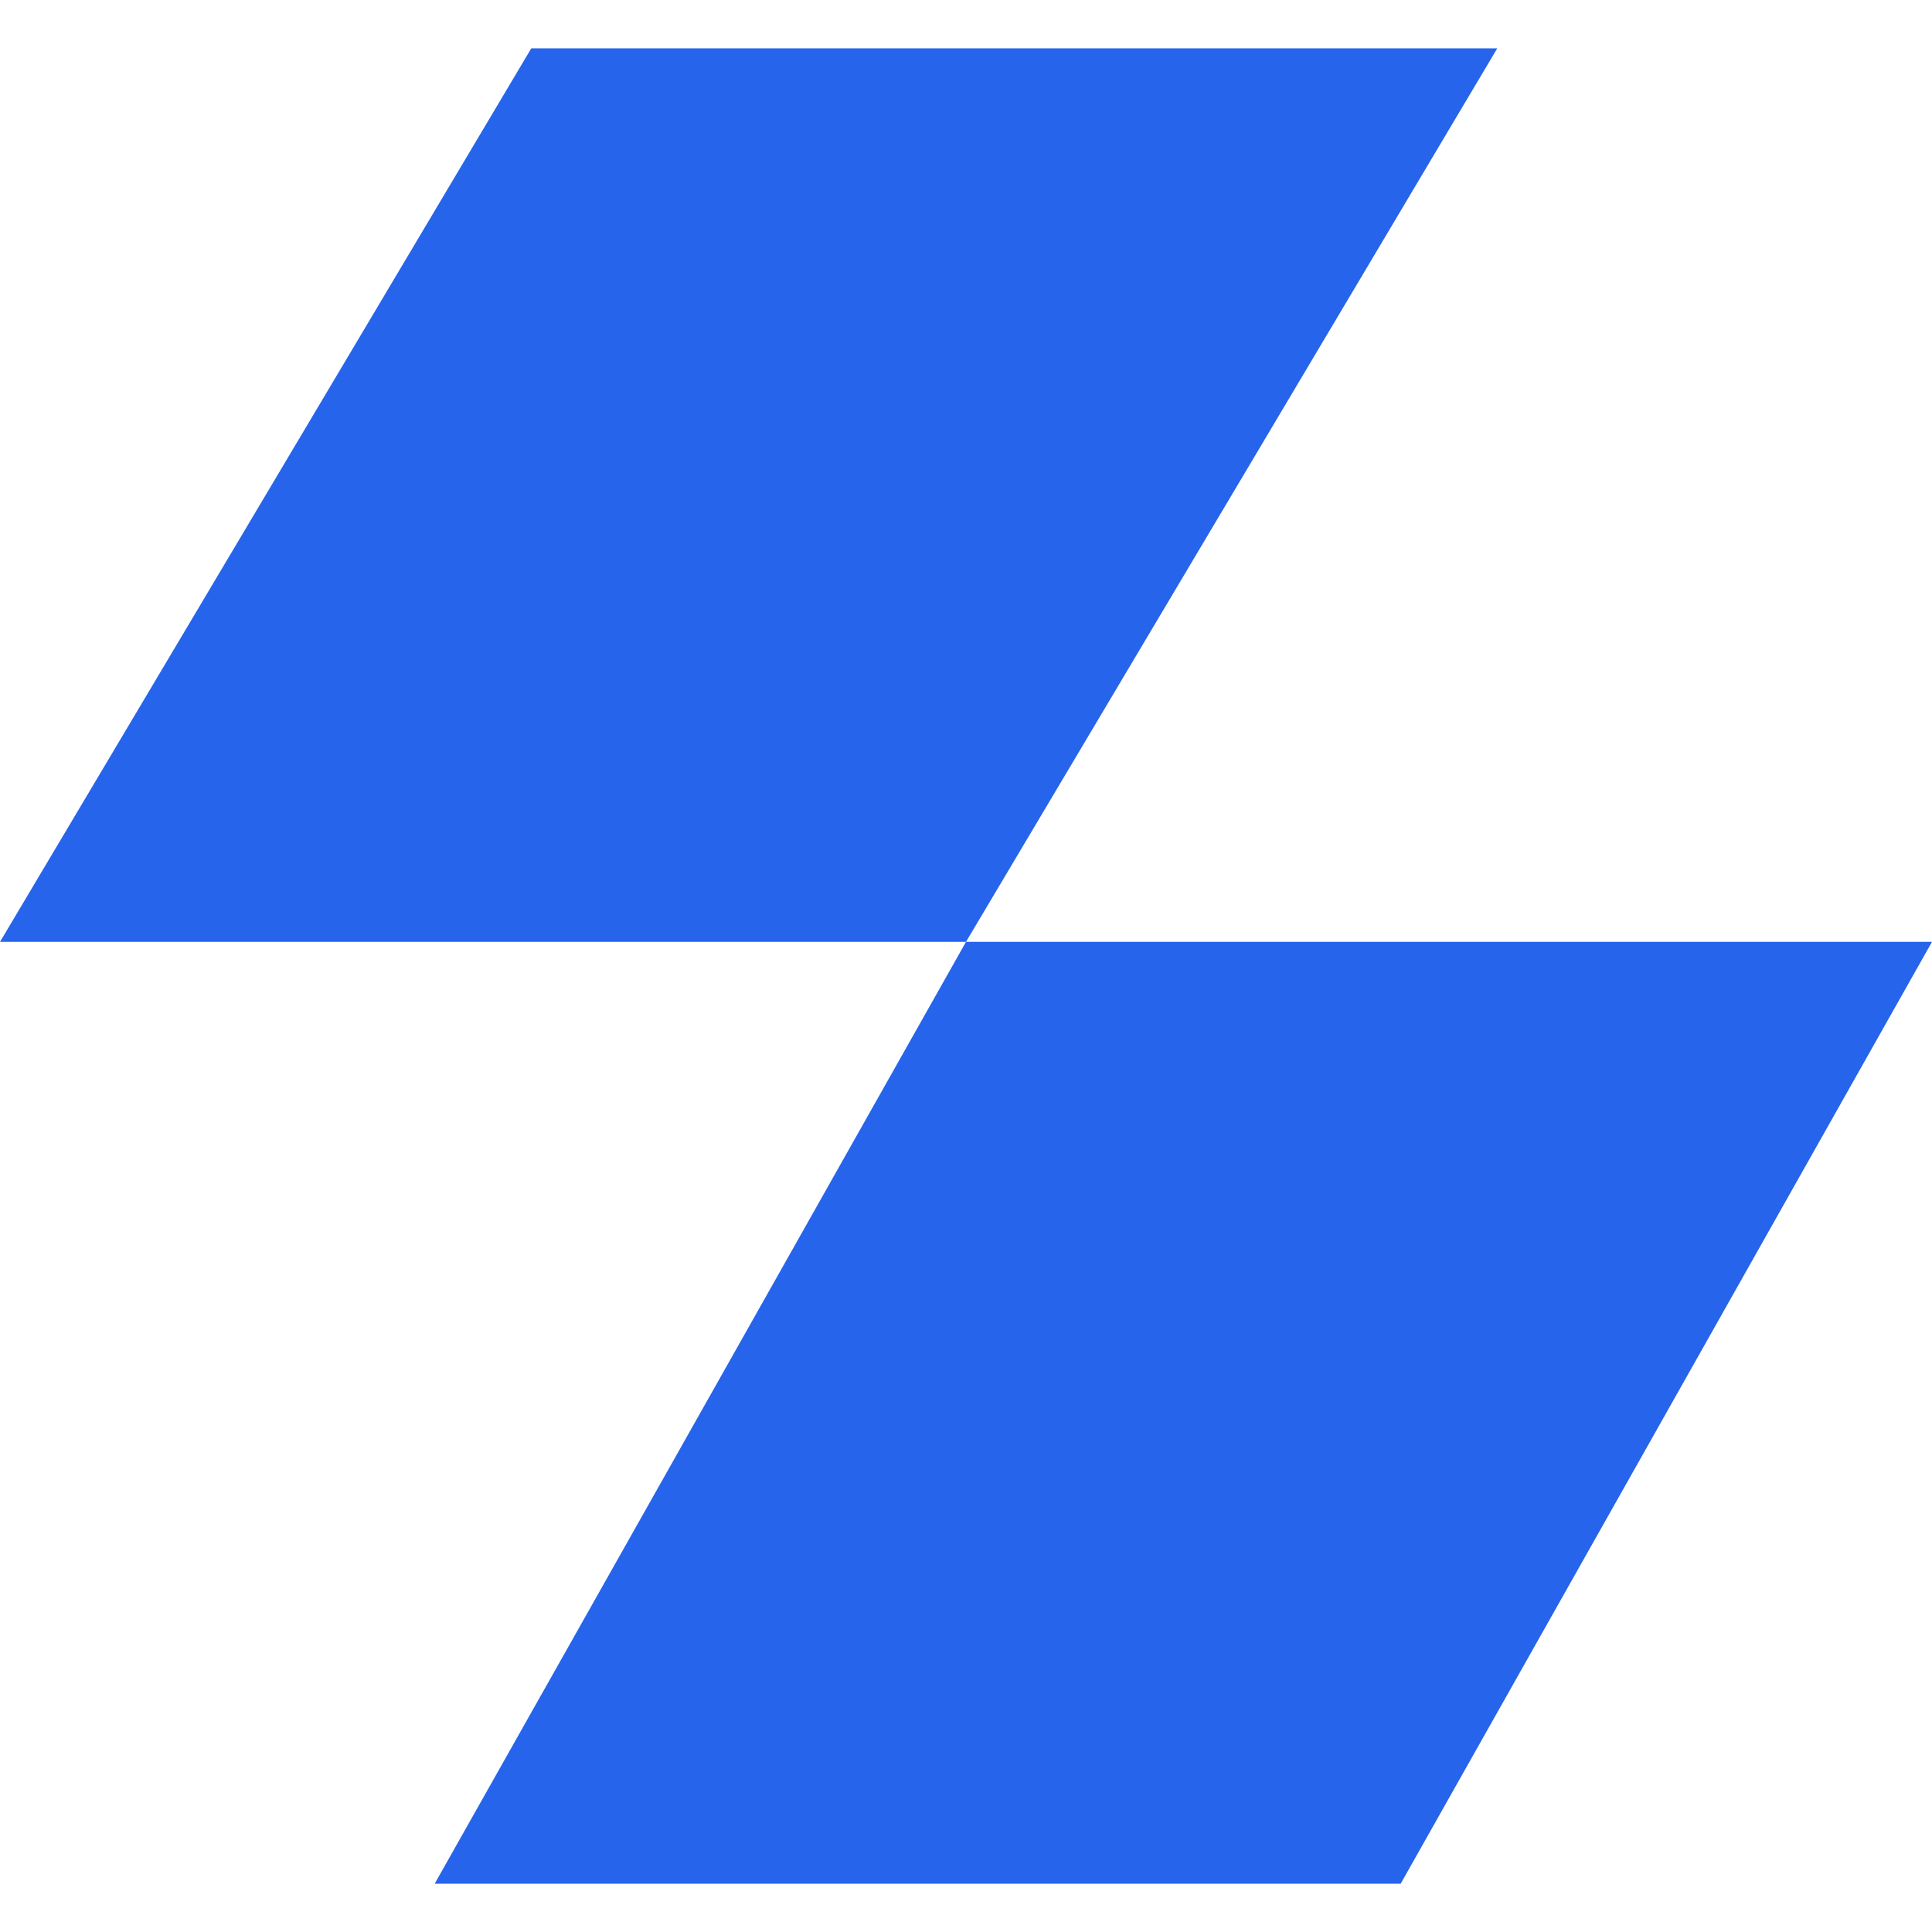
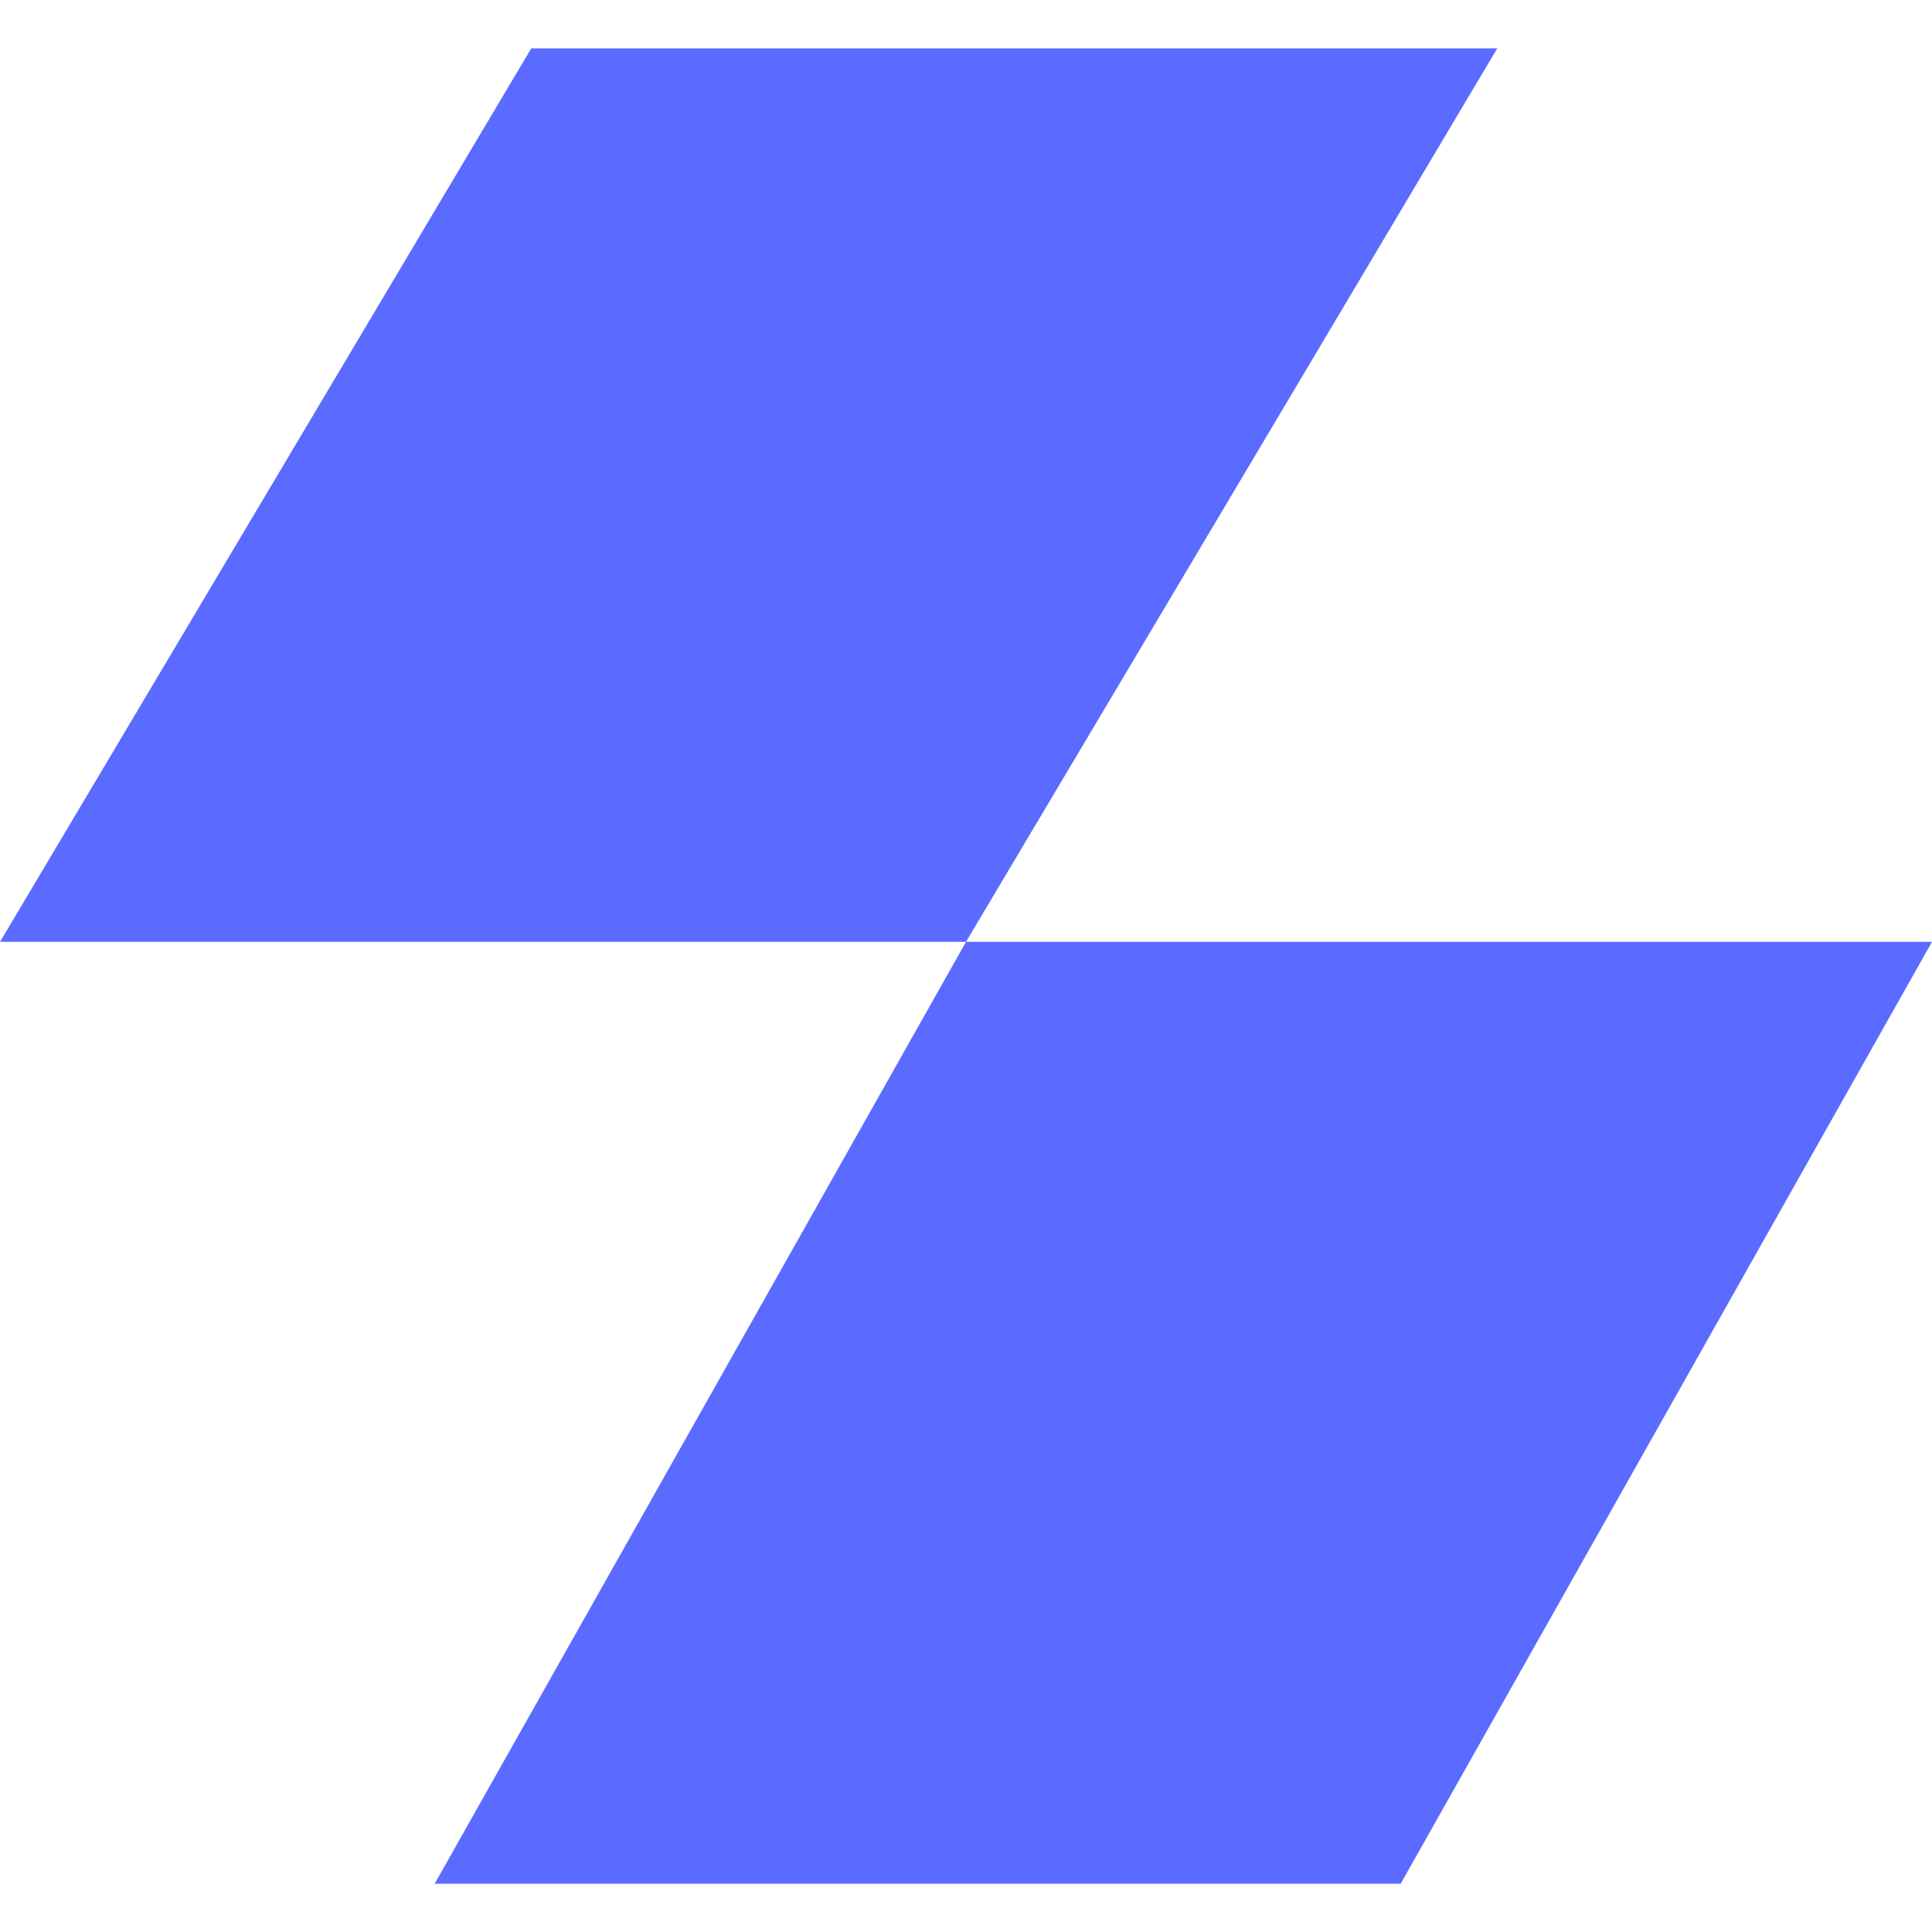
<svg xmlns="http://www.w3.org/2000/svg" width="1080" zoomAndPan="magnify" viewBox="0 0 810 810" height="1080" preserveAspectRatio="xMidYMid meet" version="1.0">
-   <path fill="#2664eb" d="M 0 394.875 L 222.75 20.25 L 627.75 20.25 L 405 394.875 Z M 405 394.875 L 182.25 789.75 L 587.25 789.75 L 810 394.875 Z M 405 394.875 " fill-opacity="1" fill-rule="evenodd" />
+   <path fill="#5B6BFF" d="M 0 394.875 L 222.75 20.25 L 627.75 20.25 L 405 394.875 Z M 405 394.875 L 182.25 789.75 L 587.25 789.75 L 810 394.875 Z M 405 394.875 " fill-opacity="1" fill-rule="evenodd" />
</svg>
